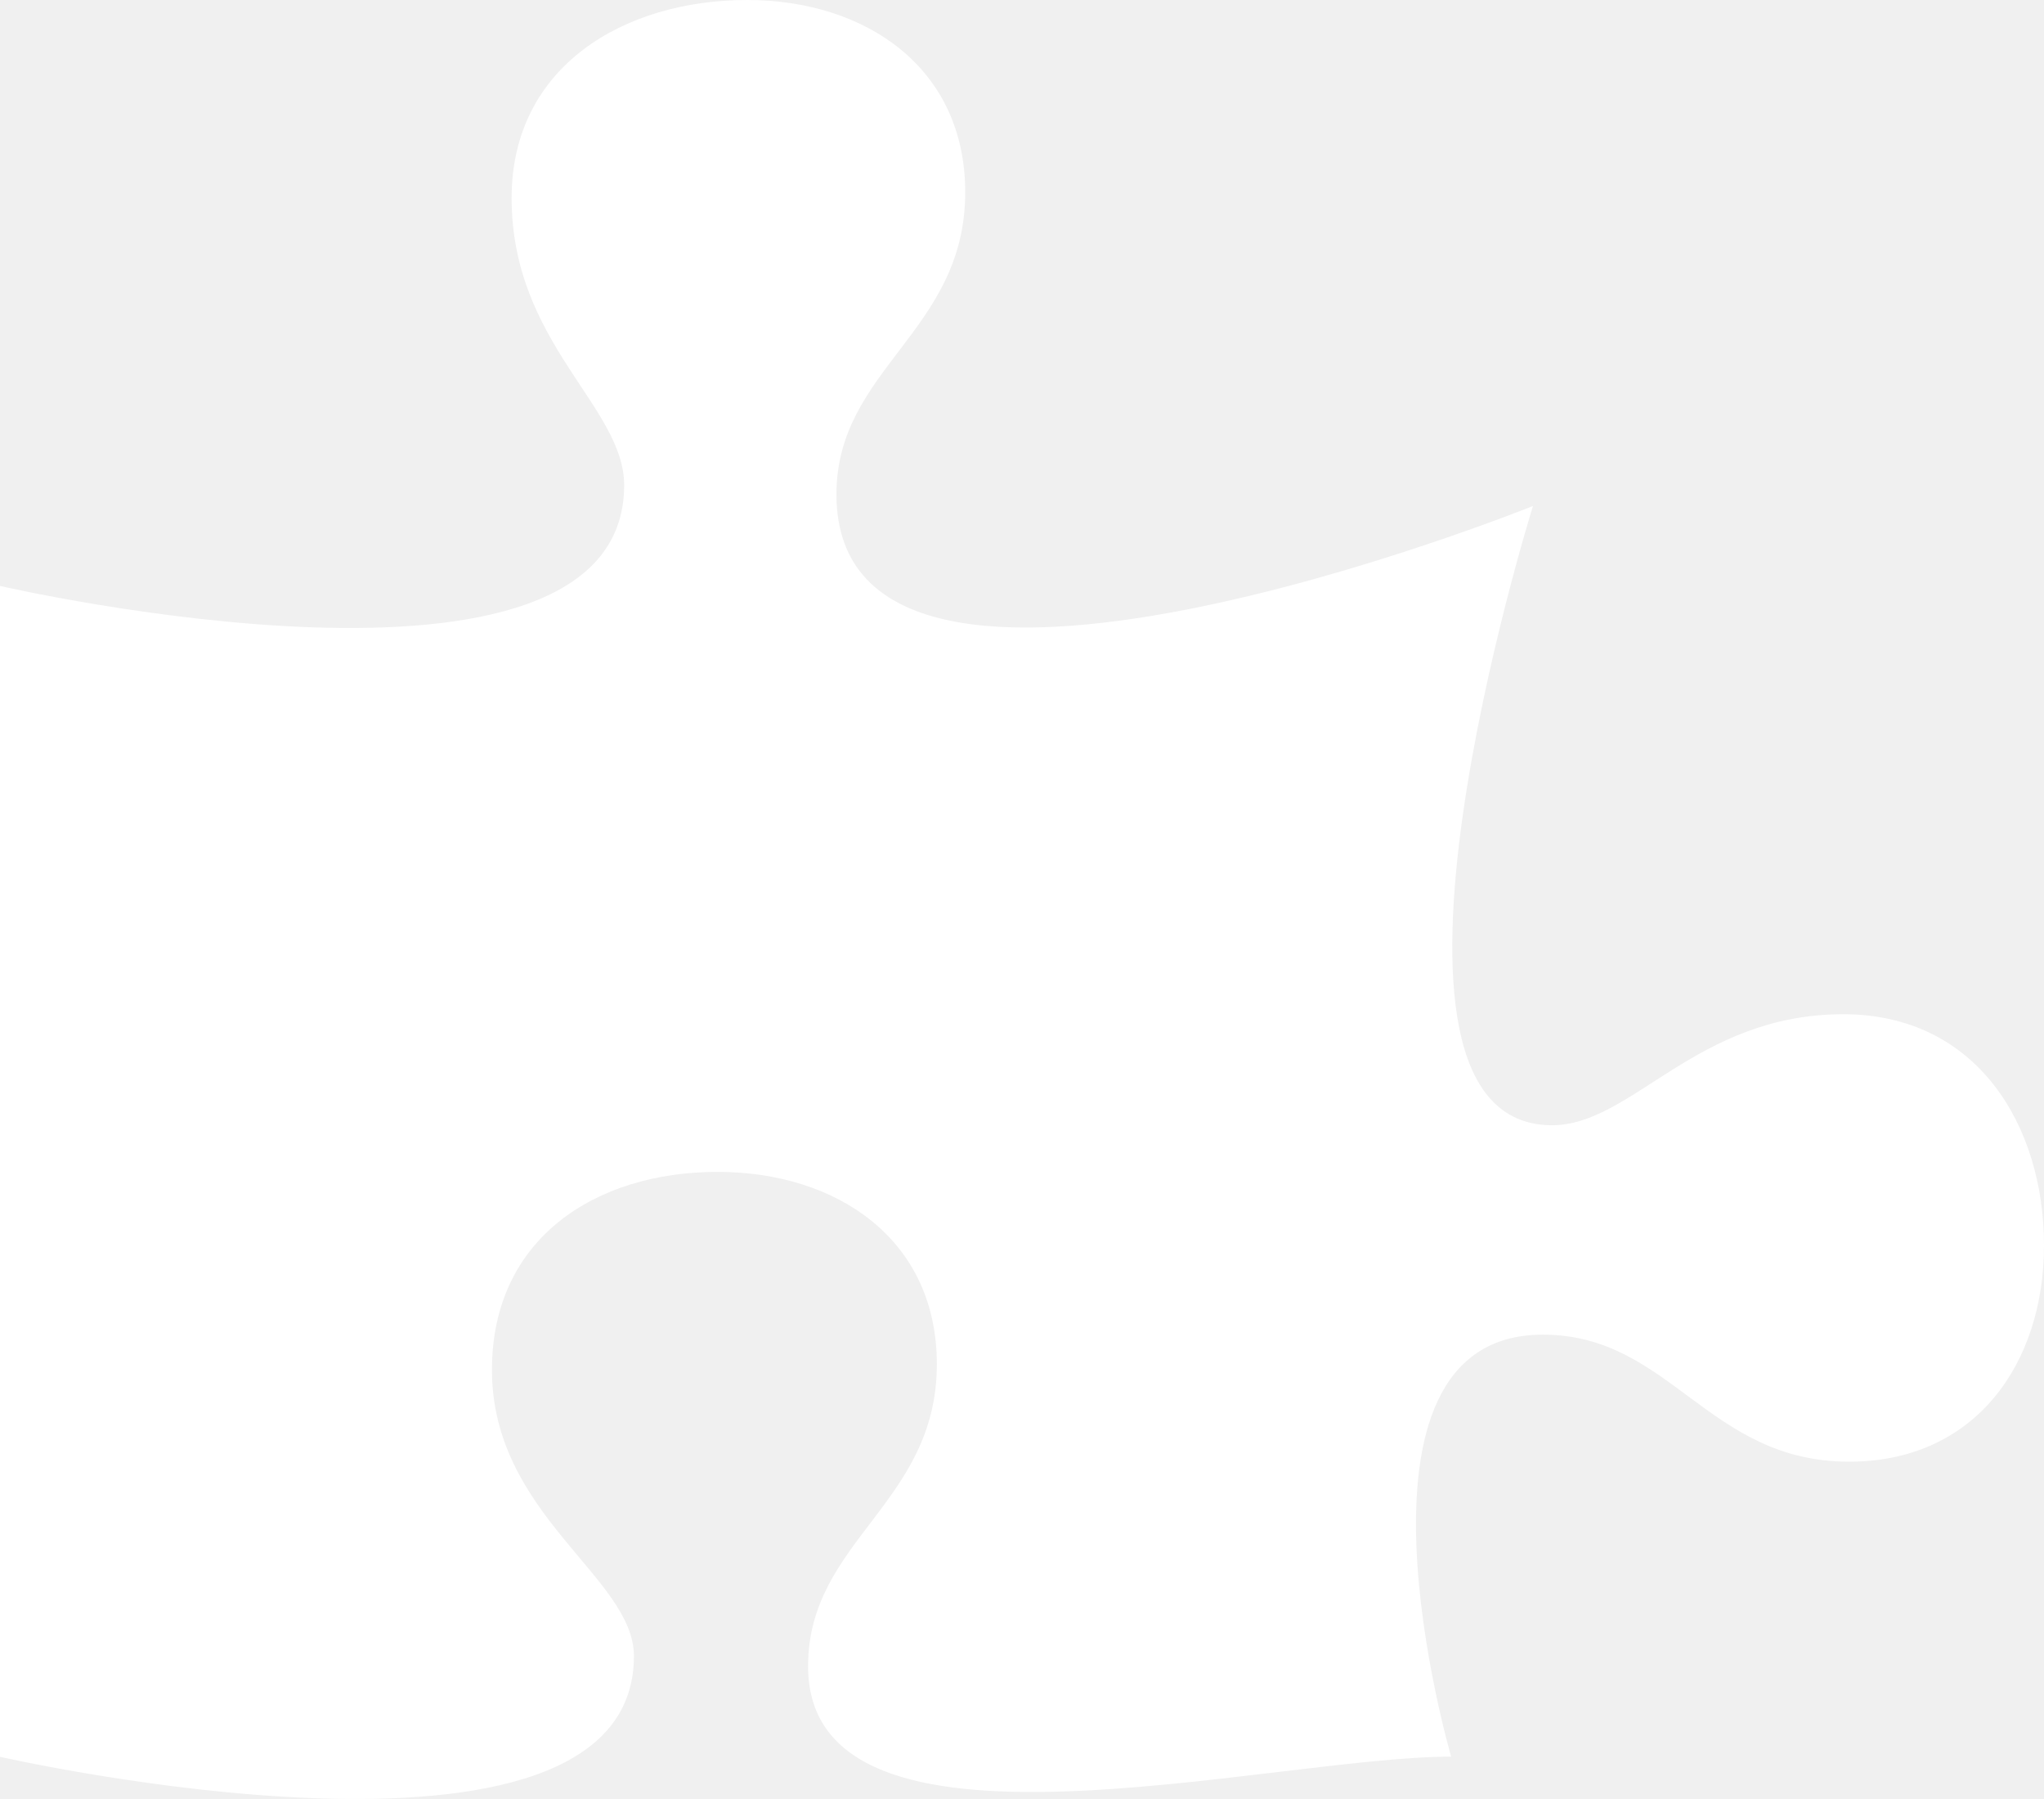
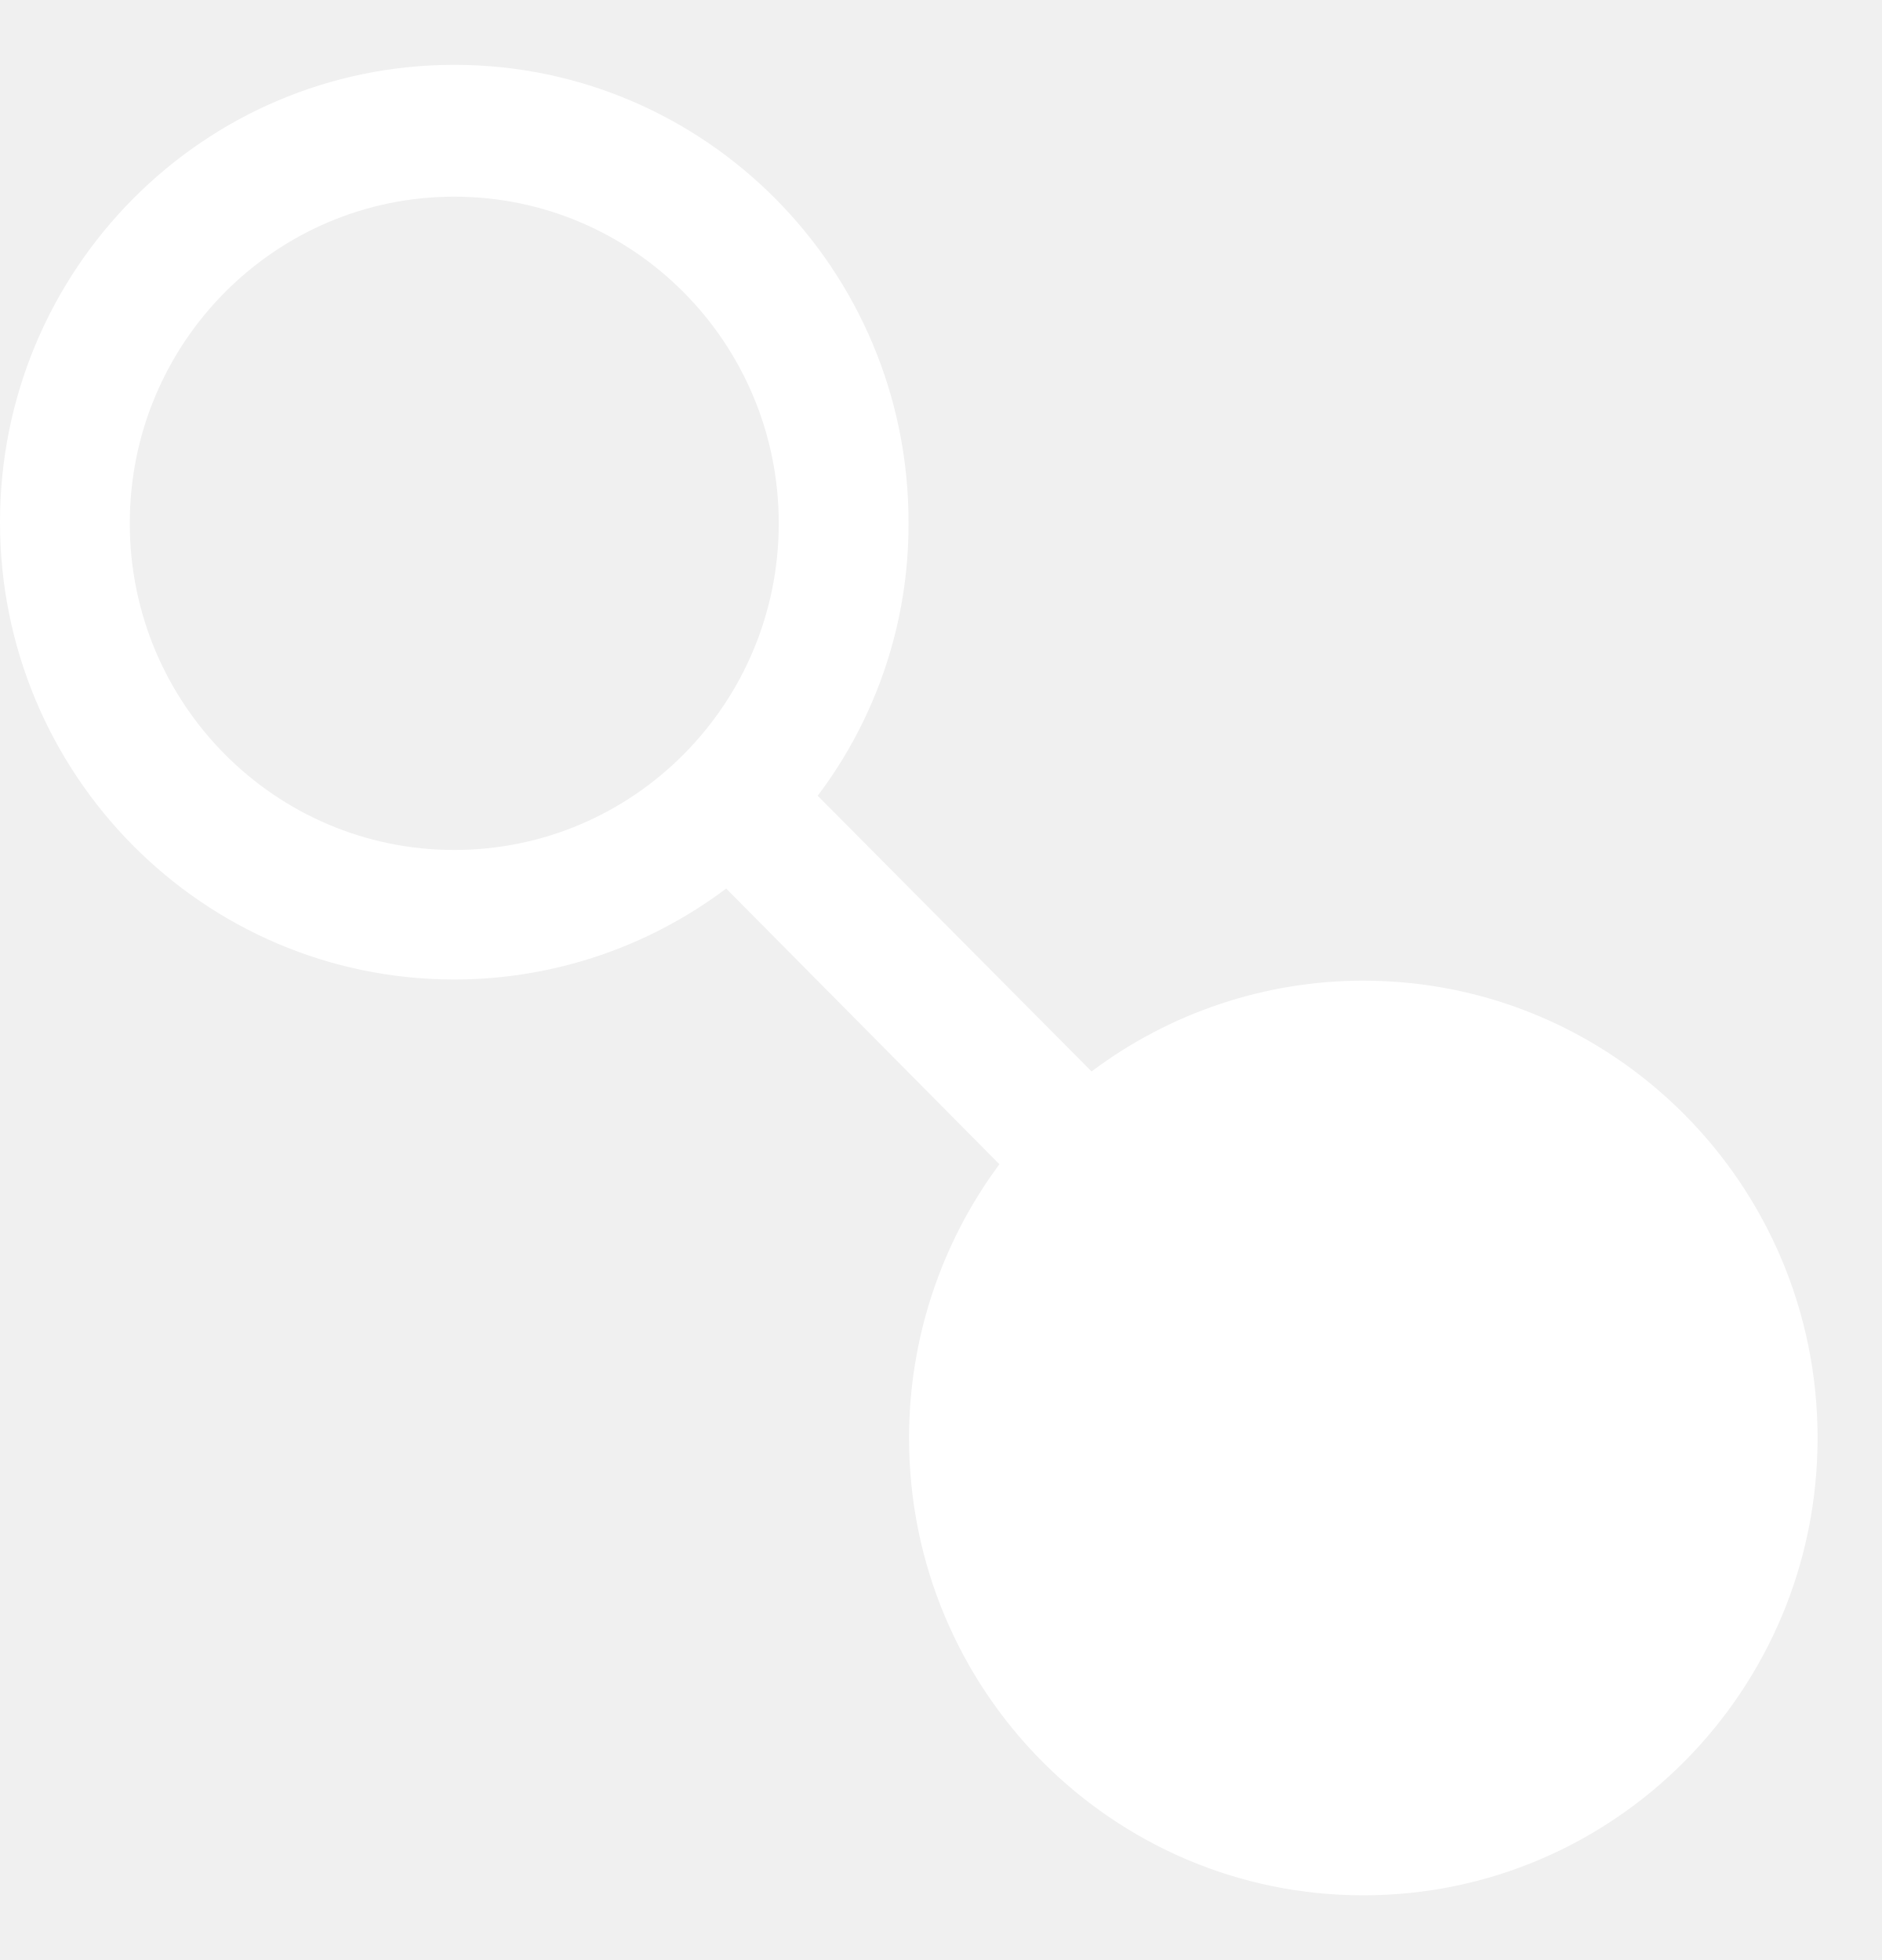
- <svg xmlns="http://www.w3.org/2000/svg" version="1.1" width="50px" height="44px">
-   <g transform="matrix(1 0 0 1 -184 -3245 )">
-     <path d="M 50 30.46  C 50 27.521  48.354 24.806  45.09 24.806  C 41.486 24.806  39.926 27.521  37.967 27.521  C 32.761 27.521  37.5 12.375  37.5 12.375  C 37.5 12.375  20.461 19.25  20.461 12.092  C 20.461 9.013  23.611 8.117  23.611 4.702  C 23.611 1.651  21.171 0  18.276 0  C 15.268 0  12.515 1.623  12.515 4.842  C 12.515 8.397  15.268 9.936  15.268 11.868  C 15.268 17.851  0 14.331  0 14.331  L 0 42.968  C 0 42.968  15.507 46.496  15.507 40.505  C 15.507 38.574  12.034 37.058  12.034 33.504  C 12.034 30.285  14.573 28.662  17.553 28.662  C 20.476 28.662  22.917 30.313  22.917 33.364  C 22.917 36.779  19.767 37.674  19.767 40.753  C 19.767 45.978  31.023 42.964  35.498 42.964  C 35.498 42.964  32.484 32.643  37.74 32.643  C 40.862 32.643  41.77 35.75  45.232 35.75  C 48.326 35.75  50 33.343  50 30.46  Z " fill-rule="nonzero" fill="#ffffff" stroke="none" transform="matrix(1 0 0 1 184 3245 )" />
+ <svg xmlns="http://www.w3.org/2000/svg" version="1.1" width="48px" height="50px">
+   <g transform="matrix(1 0 0 1 -184 -3095 )">
+     <path d="M 34.771 25.017  C 34.767 25.017  34.763 25.017  34.759 25.017  C 32.265 25.019  29.839 25.832  27.84 27.333  L 20.855 20.3  C 22.364 18.302  23.179 15.86  23.172 13.35  C 23.172 13.34  23.172 13.331  23.172 13.321  C 23.172 6.878  17.985 1.654  11.586 1.654  C 5.187 1.654  3.62169575506622E-05 6.878  3.62169575506622E-05 13.321  C 3.62169575506622E-05 19.764  5.187 24.987  11.586 24.987  C 14.086 24.987  16.519 24.173  18.521 22.667  L 25.49 29.7  C 23.993 31.716  23.185 34.166  23.185 36.683  C 23.185 43.127  28.372 48.35  34.771 48.35  C 41.17 48.35  46.357 43.127  46.357 36.683  C 46.357 30.24  41.17 25.017  34.771 25.017  Z M 3.31 13.35  C 3.31 8.748  7.016 5.017  11.586 5.017  C 16.157 5.017  19.862 8.748  19.862 13.35  C 19.862 17.952  16.157 21.683  11.586 21.683  C 7.016 21.683  3.31 17.952  3.31 13.35  Z " fill-rule="nonzero" fill="#ffffff" stroke="none" transform="matrix(1 0 0 1 184 3095 )" />
  </g>
</svg>
